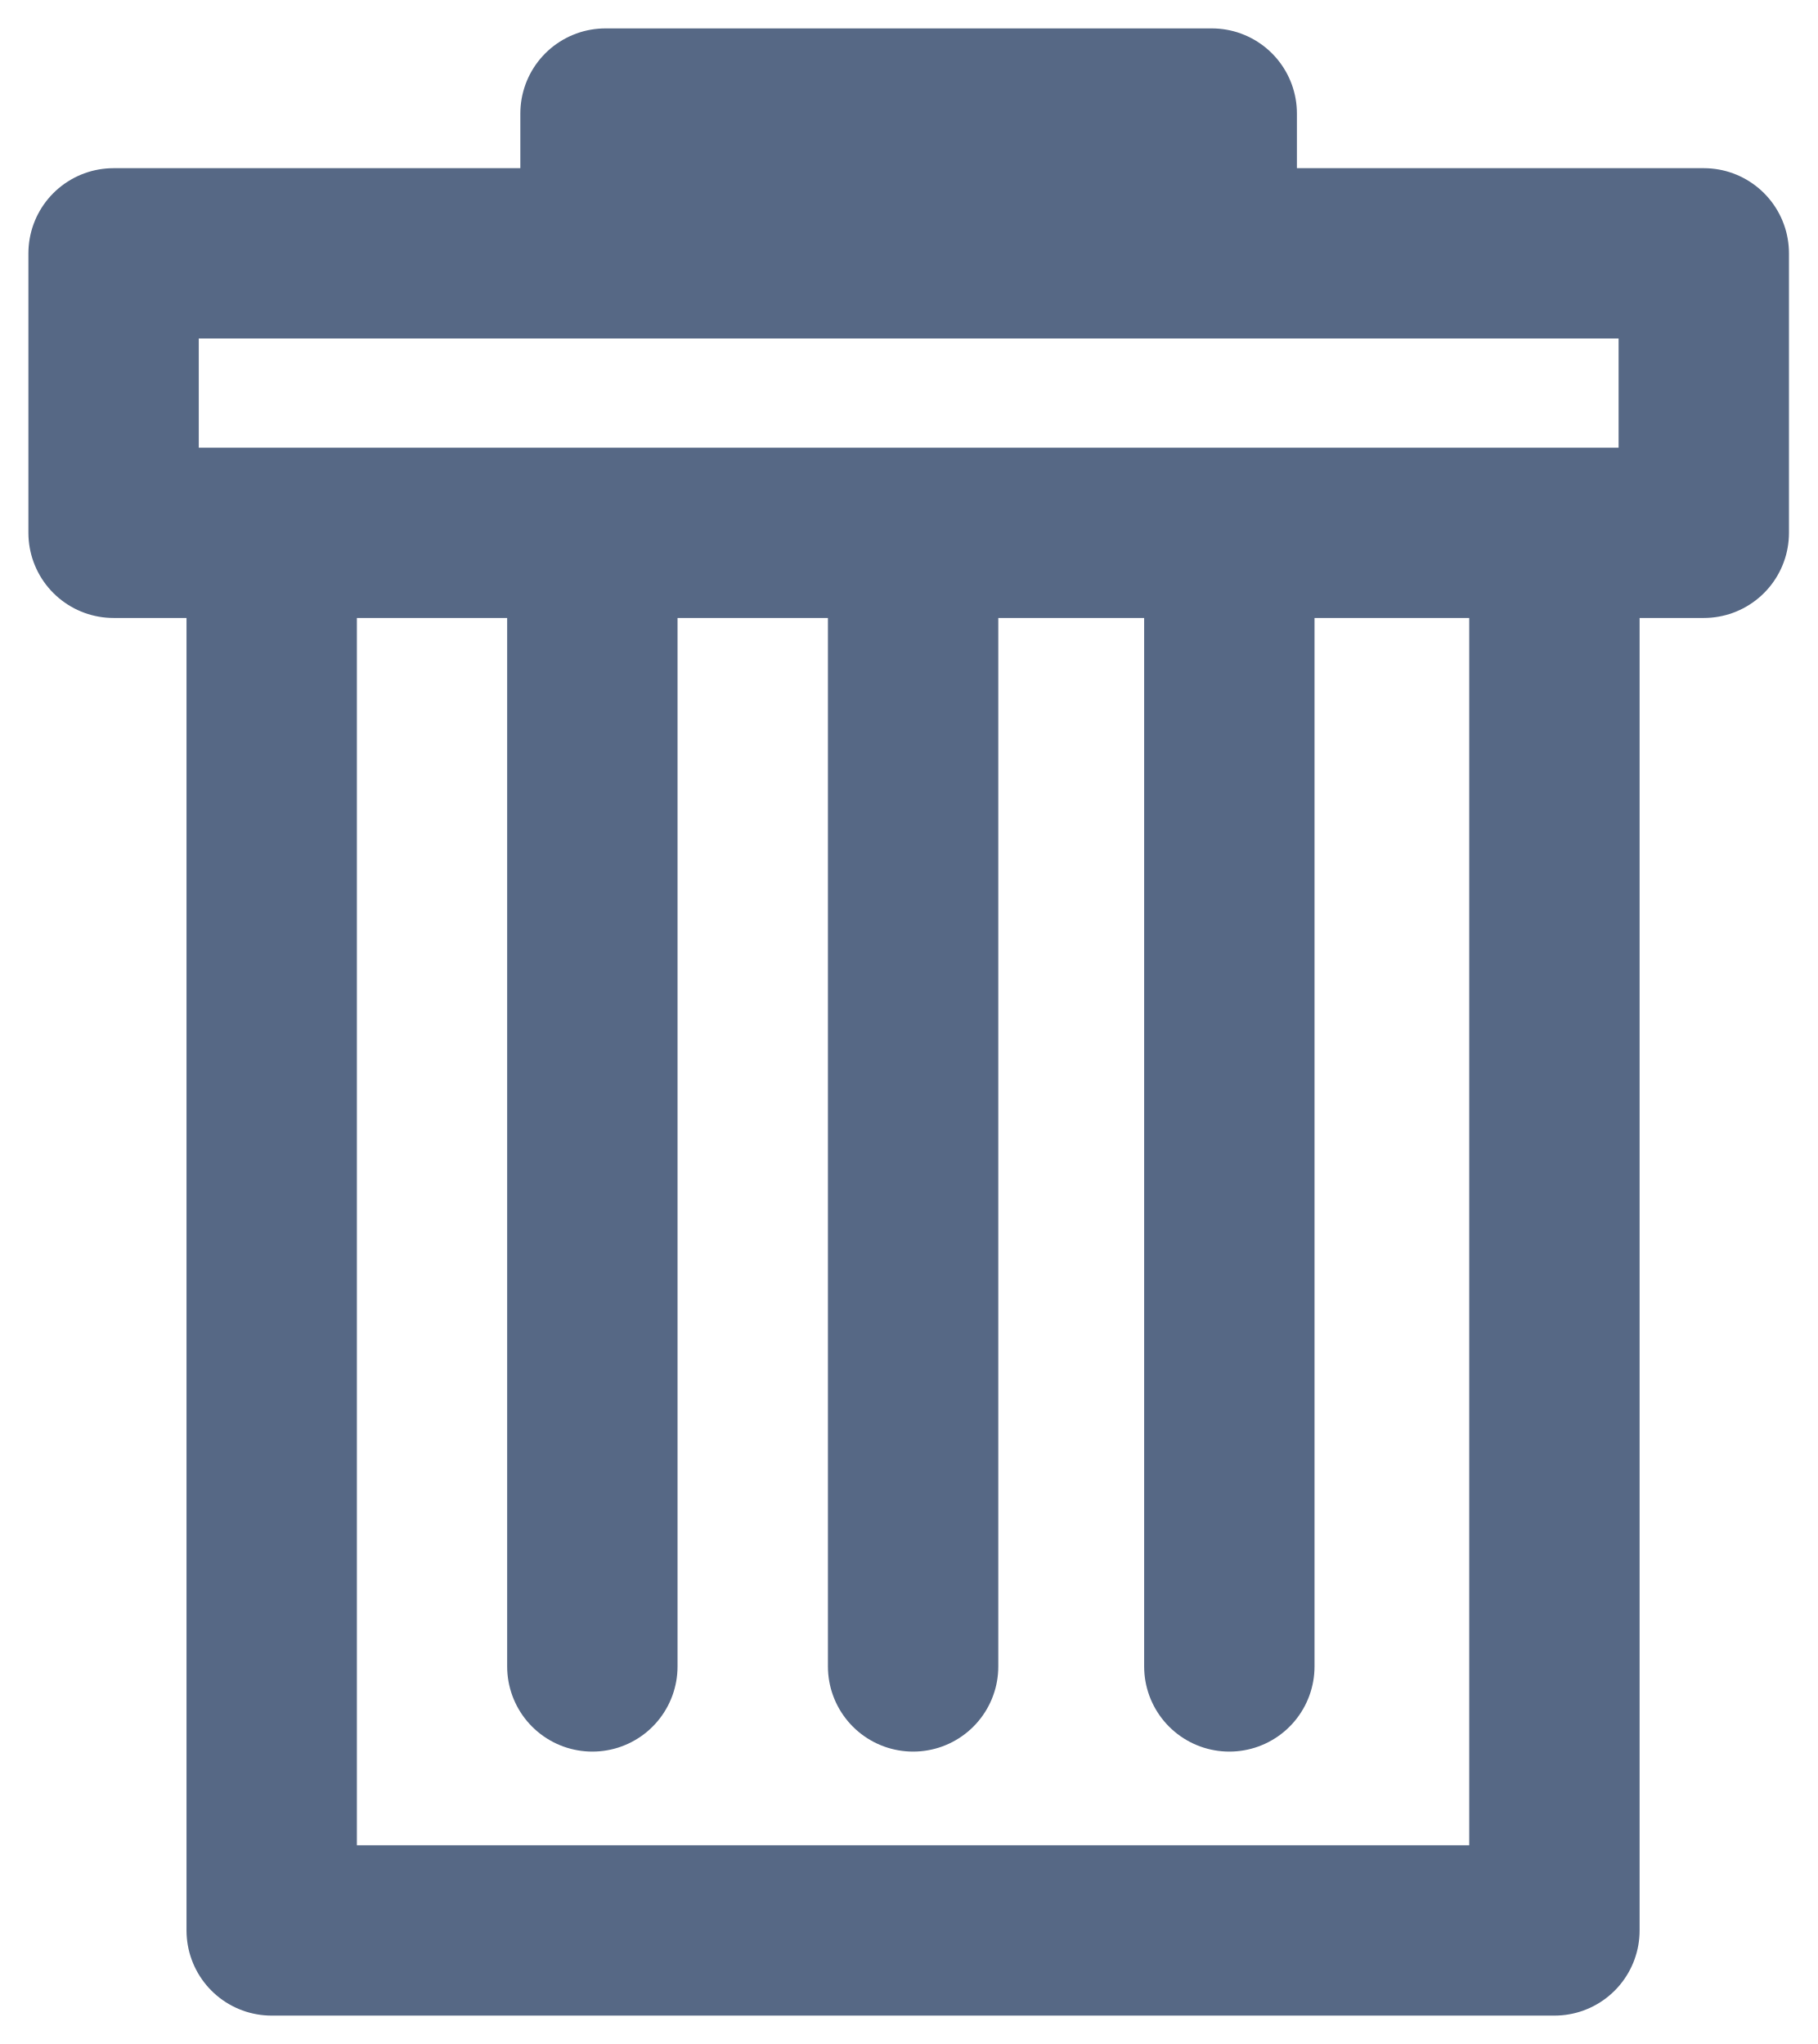
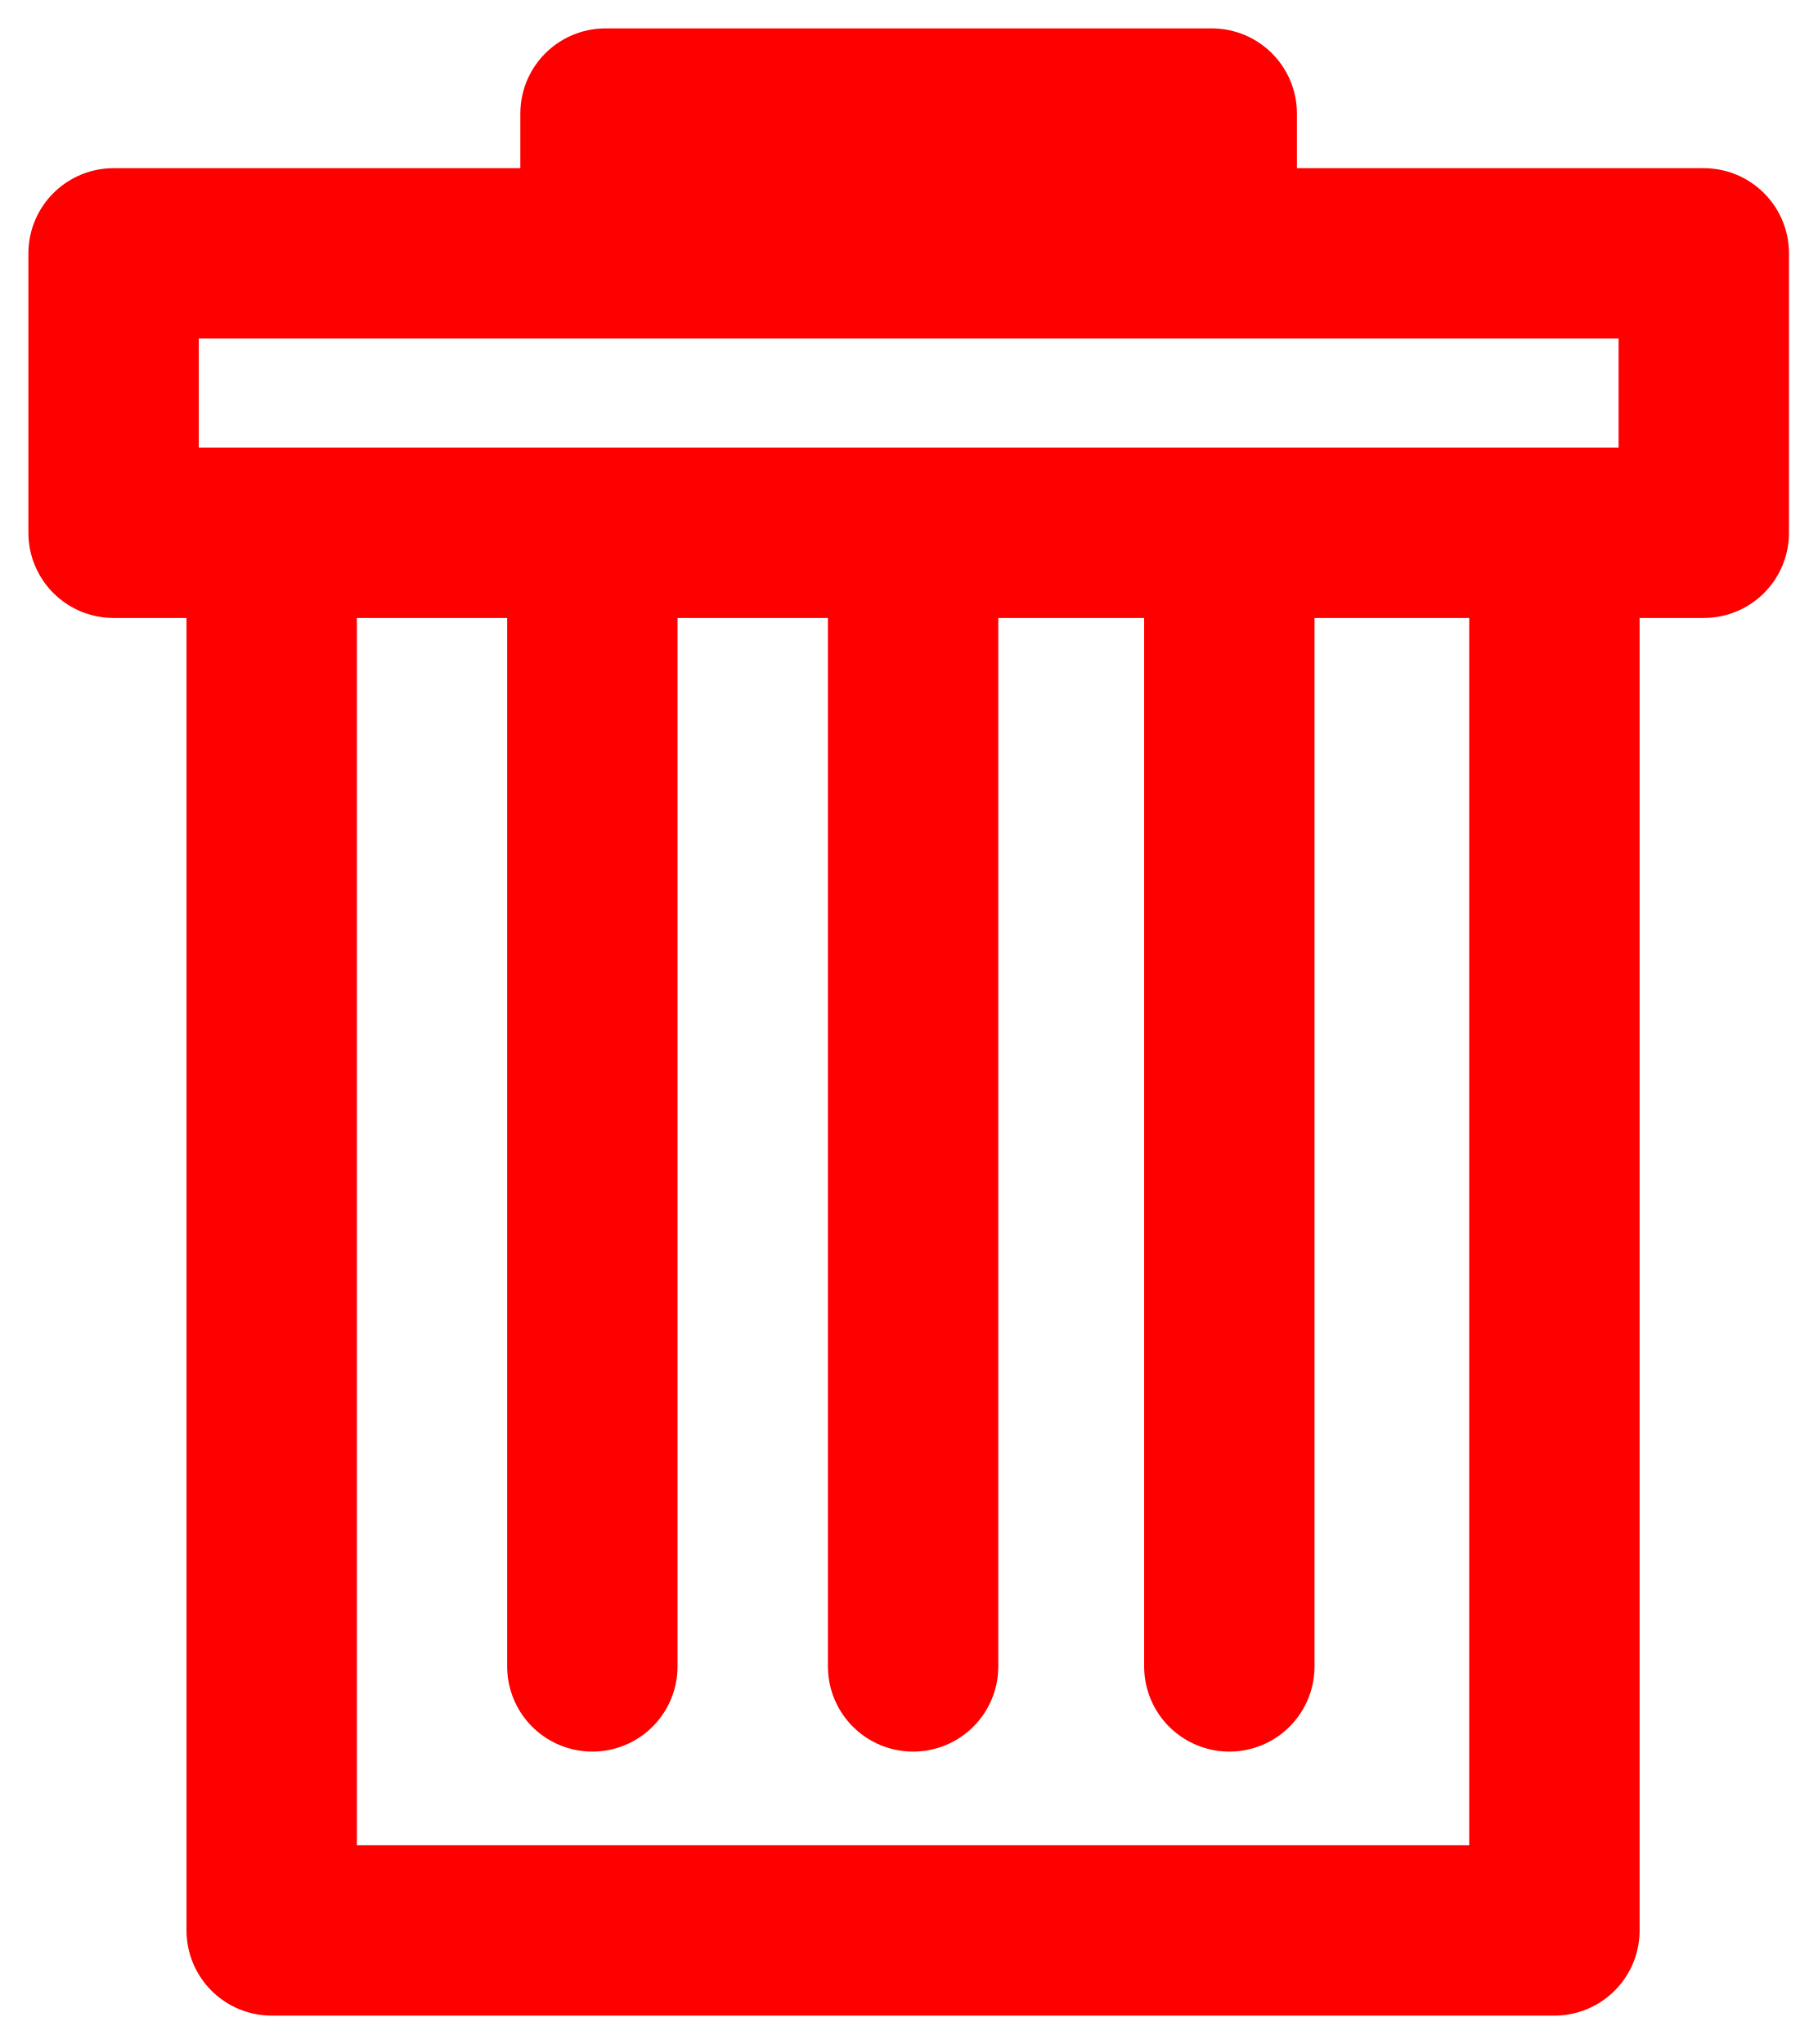
<svg xmlns="http://www.w3.org/2000/svg" width="16" height="18" viewBox="0 0 16 18" fill="none">
-   <path d="M5.331 2.231H1V4.692H2.392M5.331 2.231V1H10.668V2.231M5.331 2.231H10.668M10.668 2.231H15V4.692H13.685M2.392 4.692V17H13.685V4.692M2.392 4.692H5.215M13.685 4.692H10.823M10.823 4.692V14.675M10.823 4.692H8.039M8.039 4.692V14.675M8.039 4.692H5.215M5.215 4.692V14.675" stroke="#566885" stroke-width="1.5" stroke-linecap="round" stroke-linejoin="round" />
+   <path d="M5.331 2.231H1V4.692H2.392M5.331 2.231V1H10.668V2.231M5.331 2.231H10.668M10.668 2.231H15V4.692H13.685M2.392 4.692V17H13.685V4.692M2.392 4.692H5.215M13.685 4.692H10.823M10.823 4.692V14.675M10.823 4.692H8.039M8.039 4.692V14.675M8.039 4.692H5.215M5.215 4.692V14.675" stroke="red" stroke-width="1.5" stroke-linecap="round" stroke-linejoin="round" />
</svg>
